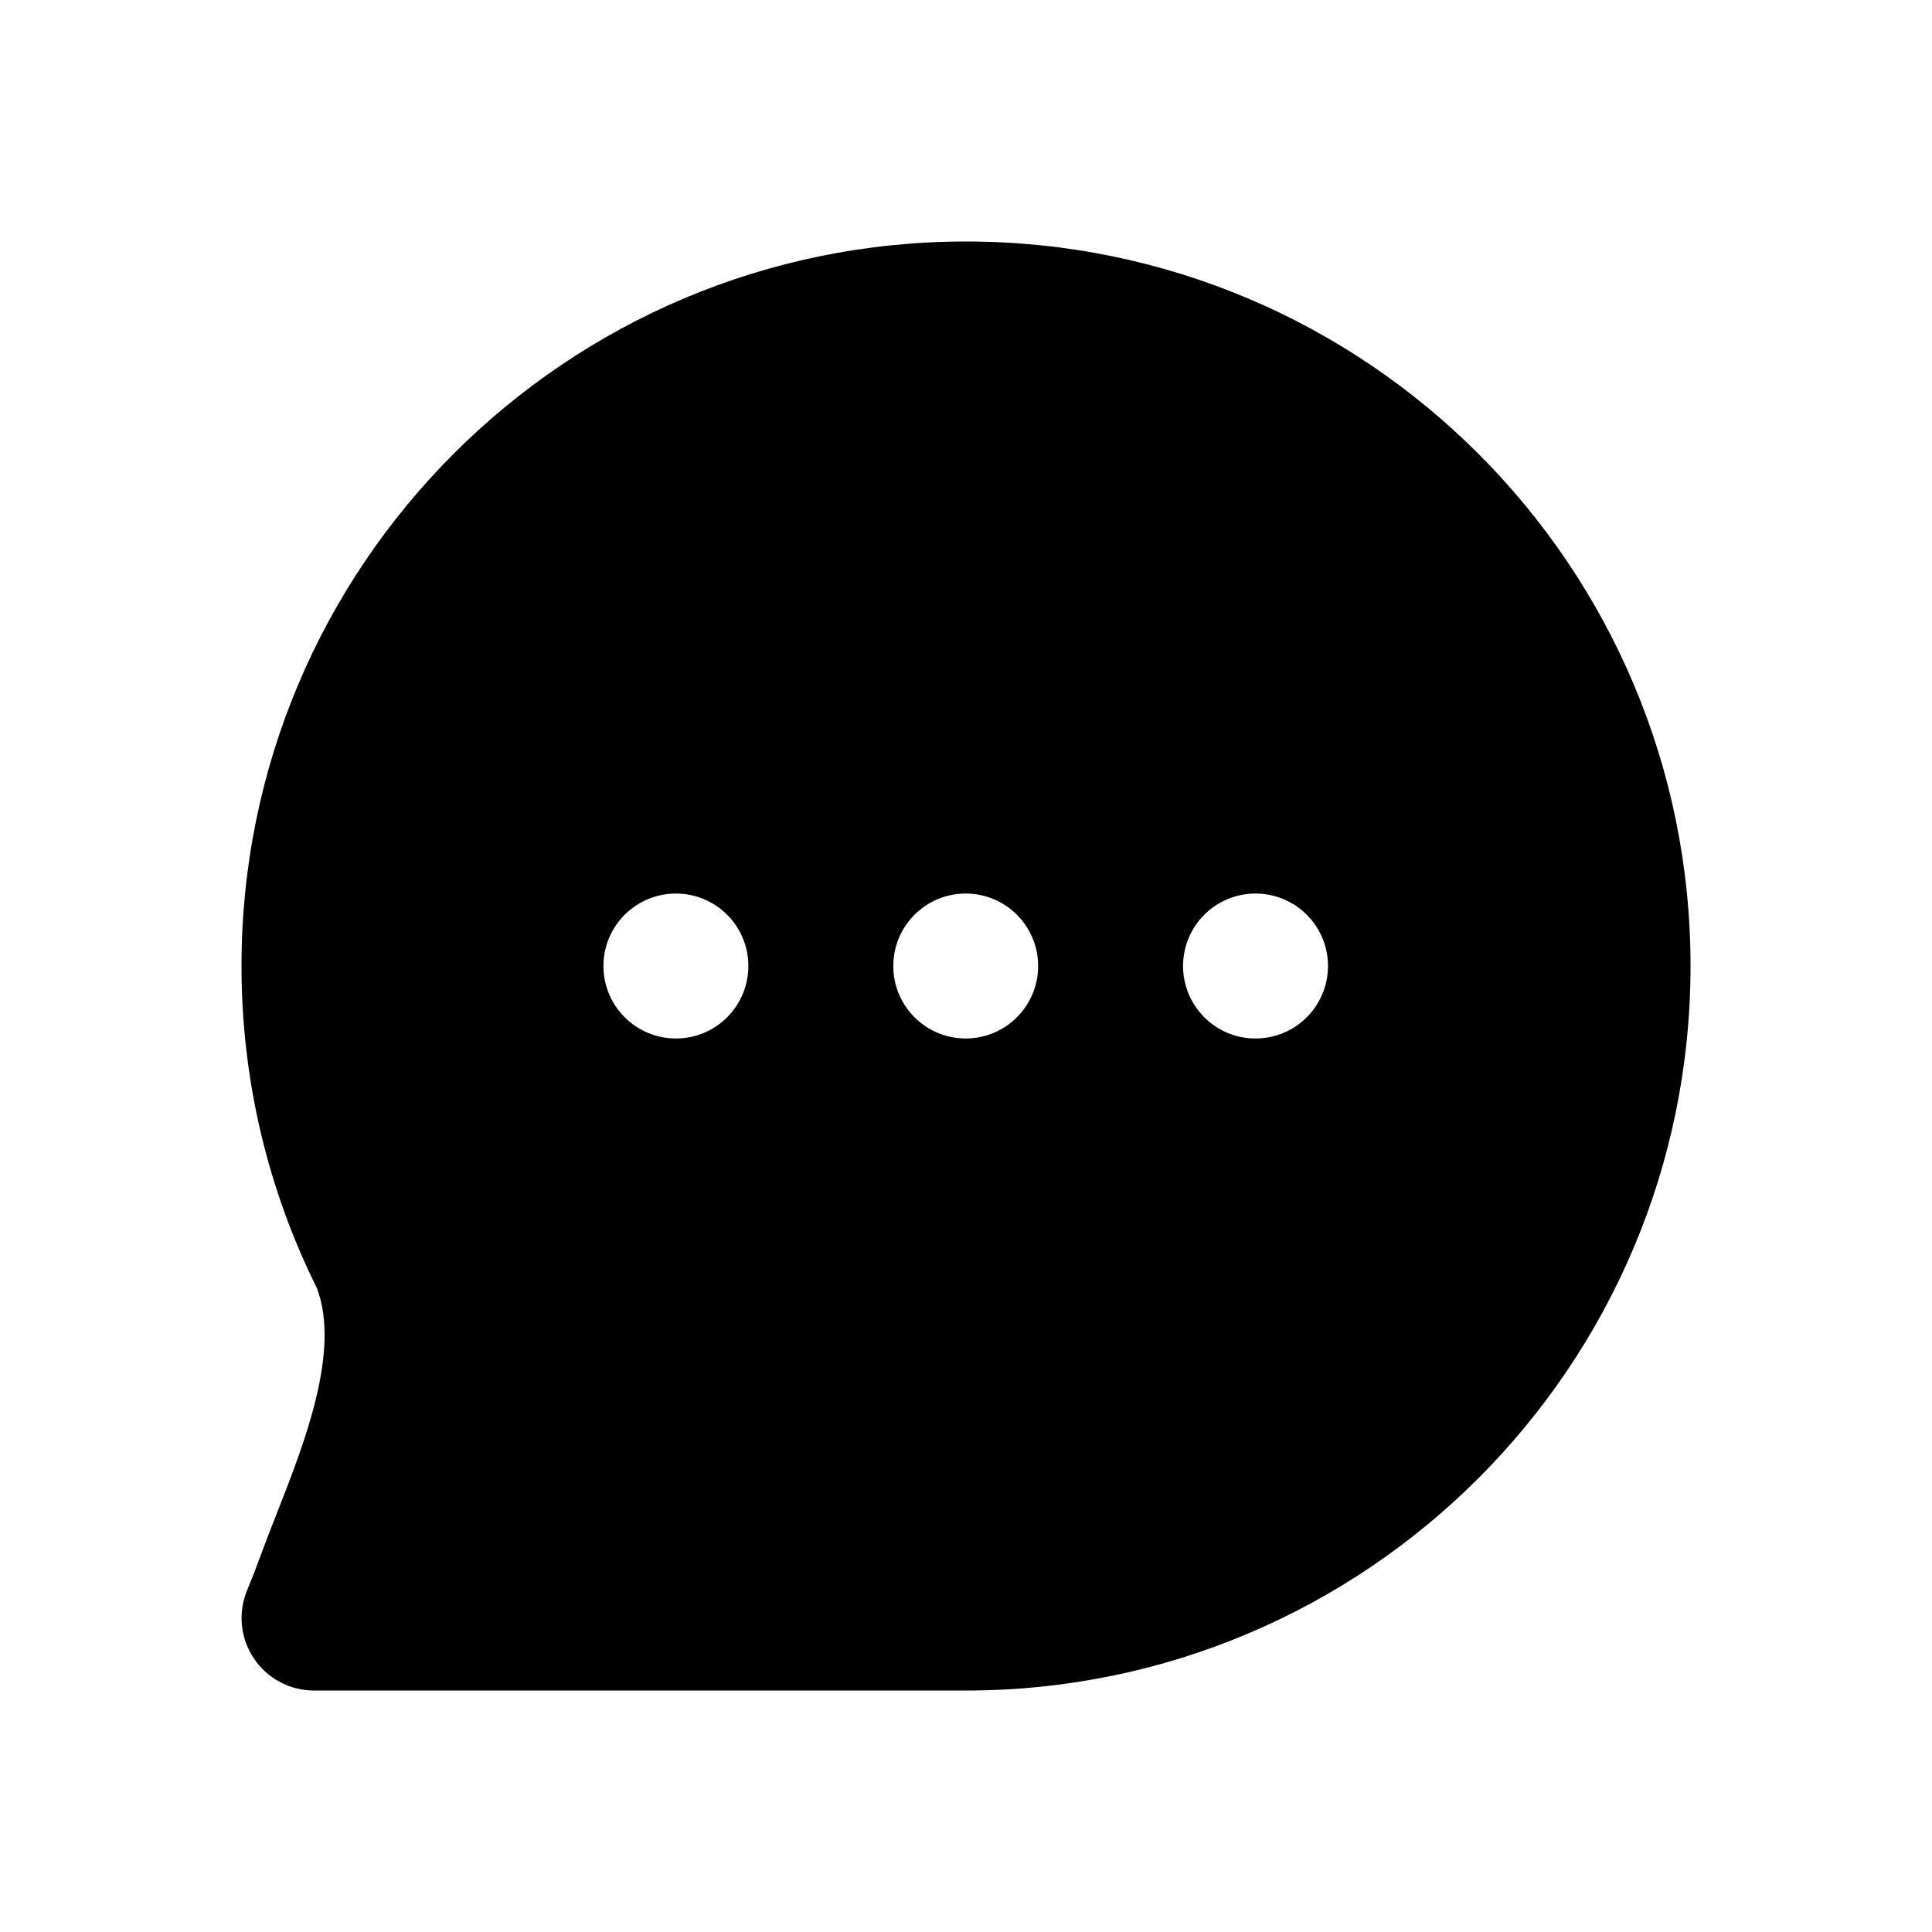
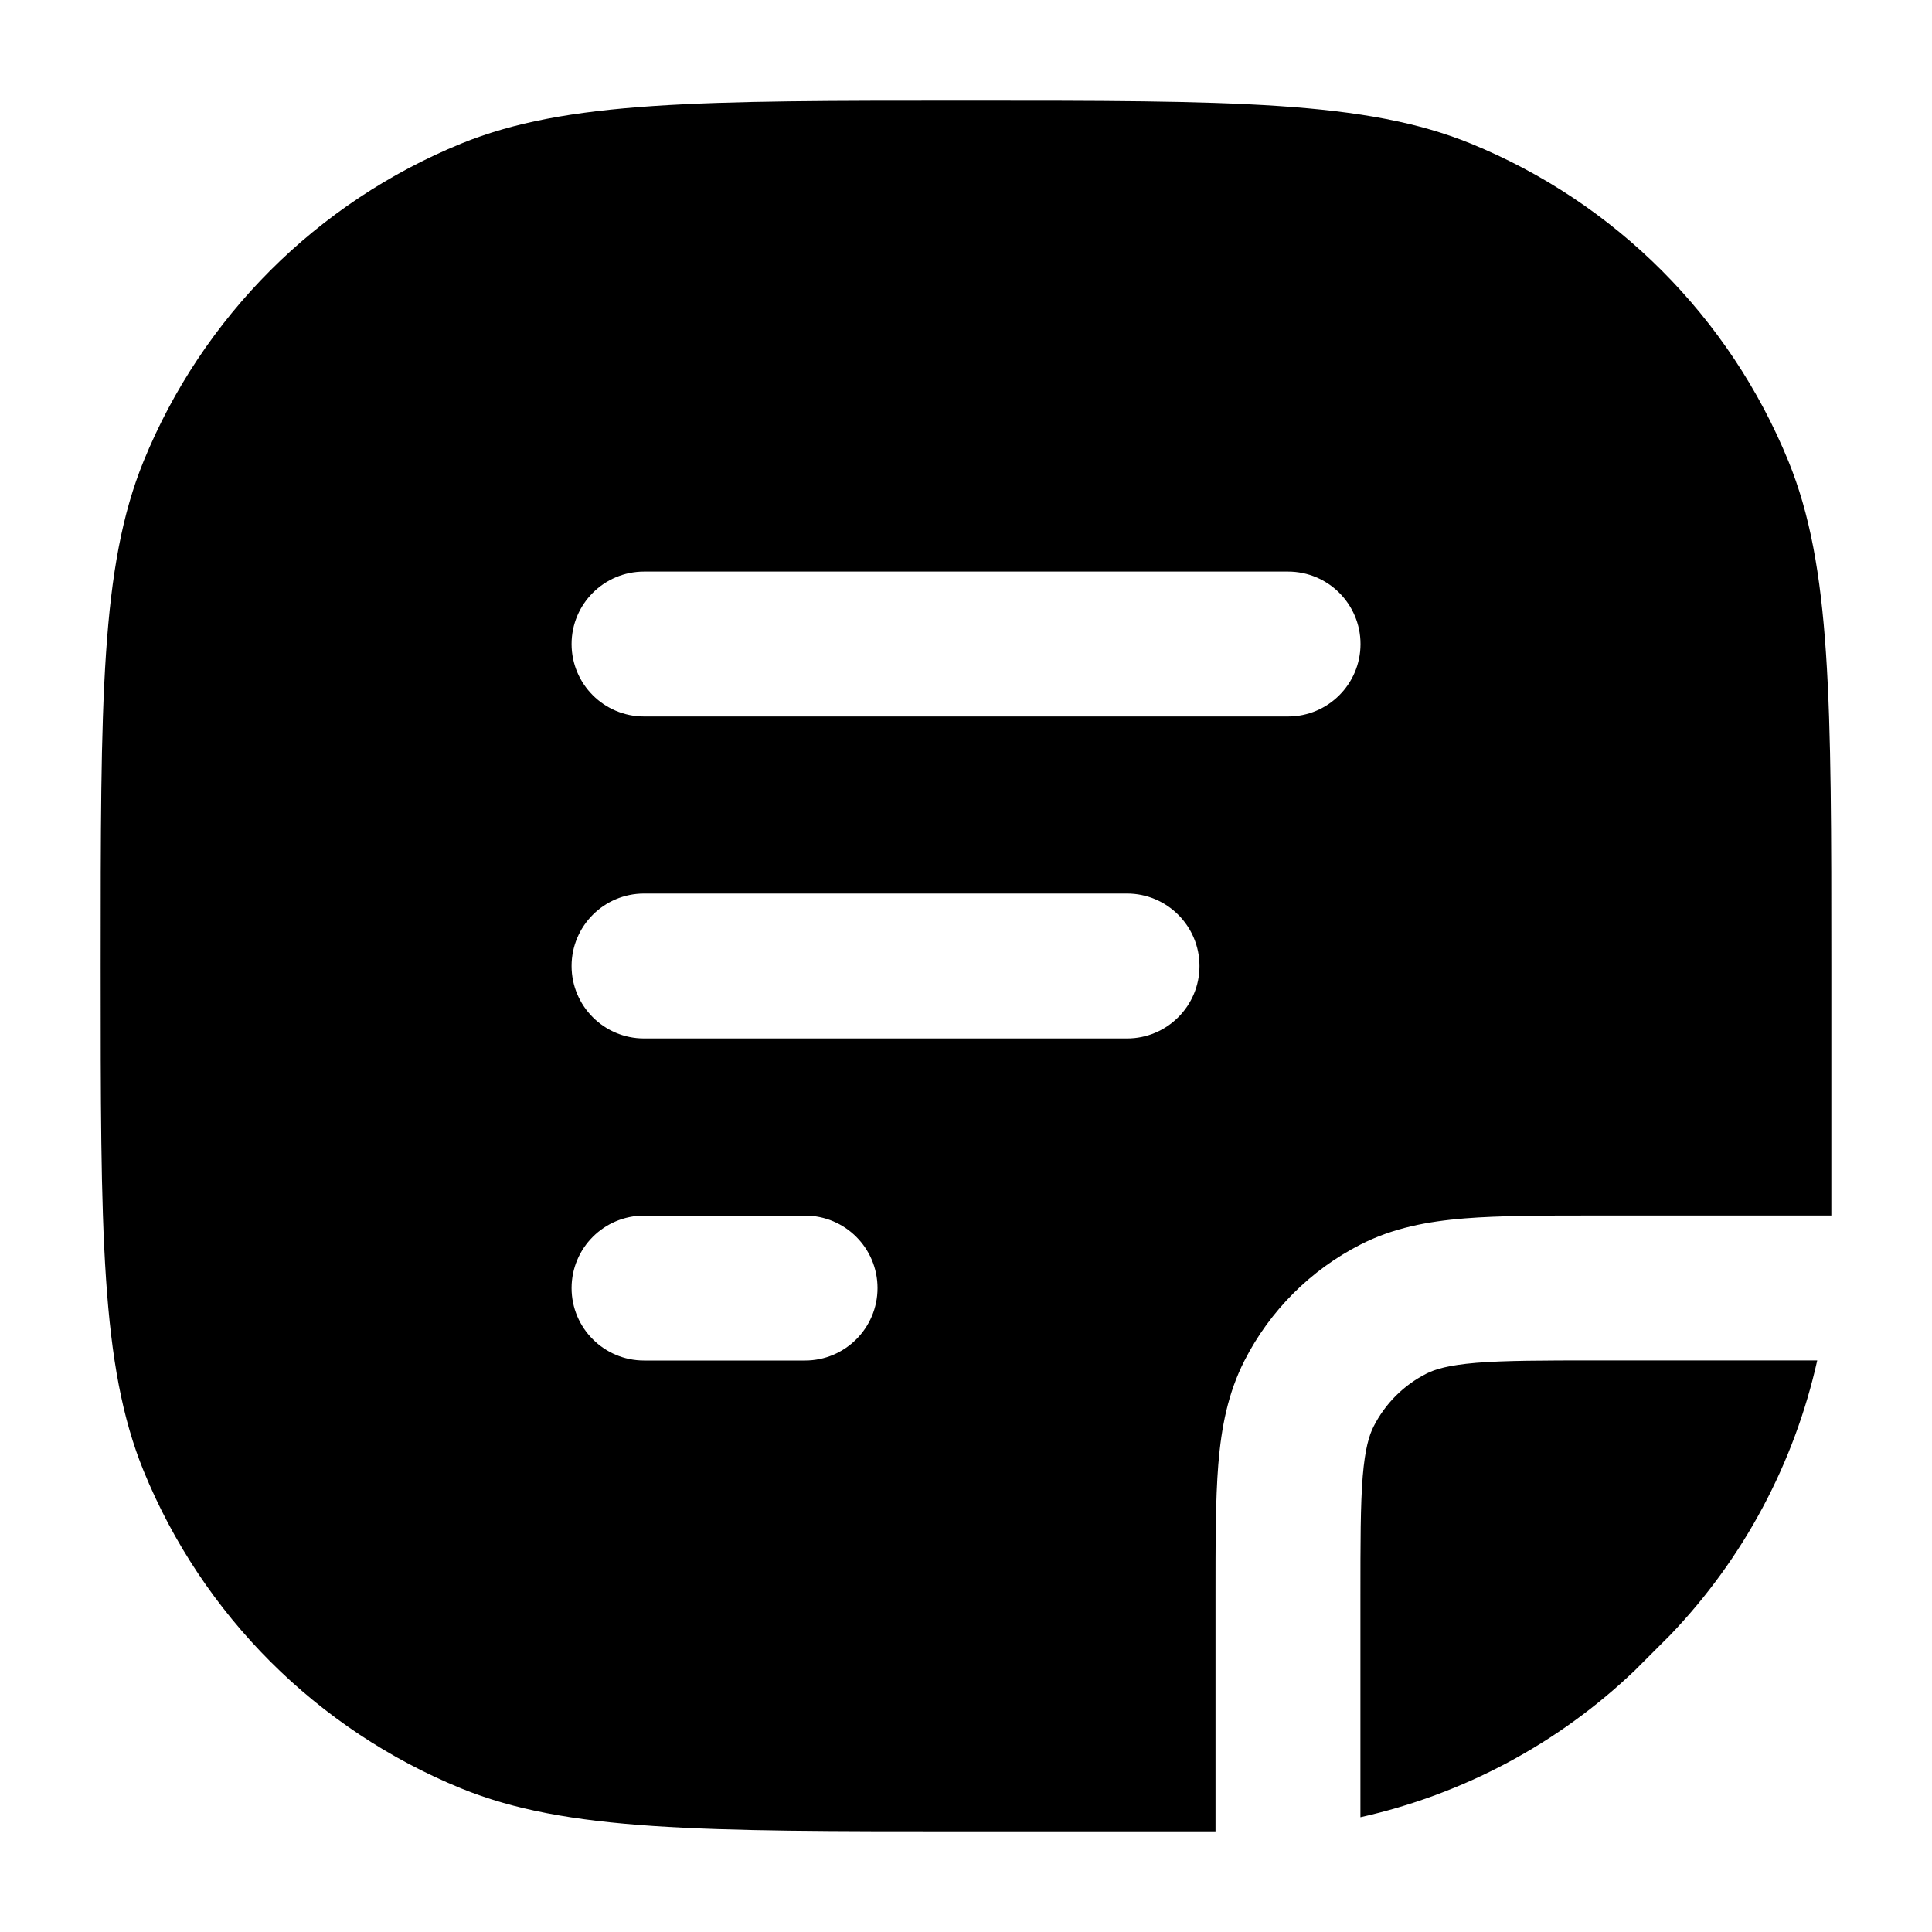
<svg xmlns="http://www.w3.org/2000/svg" width="20" height="20" viewBox="0 0 20 20" fill="none">
-   <g transform="translate(2.5 2.5) scale(0.9)">
-     <path fill-rule="evenodd" clip-rule="evenodd" d="M0.404 14.635C0.347 14.78 0.293 14.916 0.247 15.042C0.189 15.2 0.129 15.357 0.065 15.513C-0.042 15.77 -0.014 16.064 0.141 16.296C0.295 16.527 0.555 16.667 0.834 16.667H8.333C12.936 16.667 16.667 12.936 16.667 8.333C16.667 3.731 12.936 0 8.333 0C3.731 0 0 3.731 0 8.333C0 9.663 0.312 10.921 0.867 12.038C1.141 12.763 0.722 13.826 0.404 14.635ZM5.83 8.333C5.83 8.794 5.457 9.167 4.997 9.167C4.537 9.167 4.163 8.794 4.163 8.333C4.163 7.873 4.537 7.5 4.997 7.5C5.457 7.5 5.83 7.873 5.83 8.333ZM9.163 8.333C9.163 8.794 8.79 9.167 8.33 9.167C7.87 9.167 7.497 8.794 7.497 8.333C7.497 7.873 7.87 7.5 8.33 7.5C8.79 7.5 9.163 7.873 9.163 8.333ZM12.497 8.333C12.497 8.794 12.124 9.167 11.663 9.167C11.203 9.167 10.83 8.794 10.83 8.333C10.83 7.873 11.203 7.5 11.663 7.5C12.124 7.5 12.497 7.873 12.497 8.333Z" fill="currentColor" />
-   </g>
+   <path d="M10 1.042C12.757 1.042 14.135 1.042 15.225 1.486C16.719 2.096 17.904 3.281 18.514 4.775C18.958 5.865 18.958 7.243 18.958 10V12.583H16.533C15.986 12.583 15.529 12.583 15.158 12.613C14.779 12.644 14.422 12.711 14.085 12.883C13.568 13.146 13.146 13.568 12.883 14.085C12.711 14.422 12.643 14.778 12.612 15.158C12.582 15.529 12.583 15.986 12.583 16.533V18.958H10C7.243 18.958 5.865 18.958 4.775 18.514C3.281 17.904 2.096 16.719 1.486 15.225C1.042 14.135 1.042 12.757 1.042 10C1.042 7.243 1.042 5.865 1.486 4.775C2.096 3.281 3.281 2.096 4.775 1.486C5.865 1.042 7.243 1.042 10 1.042ZM18.812 14.083C18.575 15.145 18.052 16.131 17.288 16.928C17.245 16.972 17.199 17.018 17.108 17.108C17.018 17.199 16.972 17.245 16.928 17.288C16.131 18.052 15.145 18.575 14.083 18.812V16.533C14.083 15.961 14.083 15.577 14.107 15.281C14.131 14.994 14.174 14.856 14.22 14.766C14.339 14.531 14.531 14.339 14.766 14.22C14.856 14.174 14.994 14.132 15.28 14.108C15.576 14.084 15.961 14.083 16.533 14.083H18.812ZM6.667 12.584C6.253 12.584 5.917 12.92 5.917 13.334C5.917 13.748 6.253 14.084 6.667 14.084H8.334C8.748 14.084 9.084 13.748 9.084 13.334C9.084 12.92 8.748 12.584 8.334 12.584H6.667ZM6.667 9.25C6.253 9.25 5.917 9.586 5.917 10C5.917 10.414 6.253 10.75 6.667 10.75H11.667C12.081 10.75 12.417 10.414 12.417 10C12.417 9.586 12.081 9.25 11.667 9.25H6.667ZM6.667 5.917C6.253 5.917 5.917 6.253 5.917 6.667C5.917 7.081 6.253 7.417 6.667 7.417H13.334C13.748 7.417 14.084 7.081 14.084 6.667C14.084 6.253 13.748 5.917 13.334 5.917H6.667Z" fill="currentColor" />
</svg>
